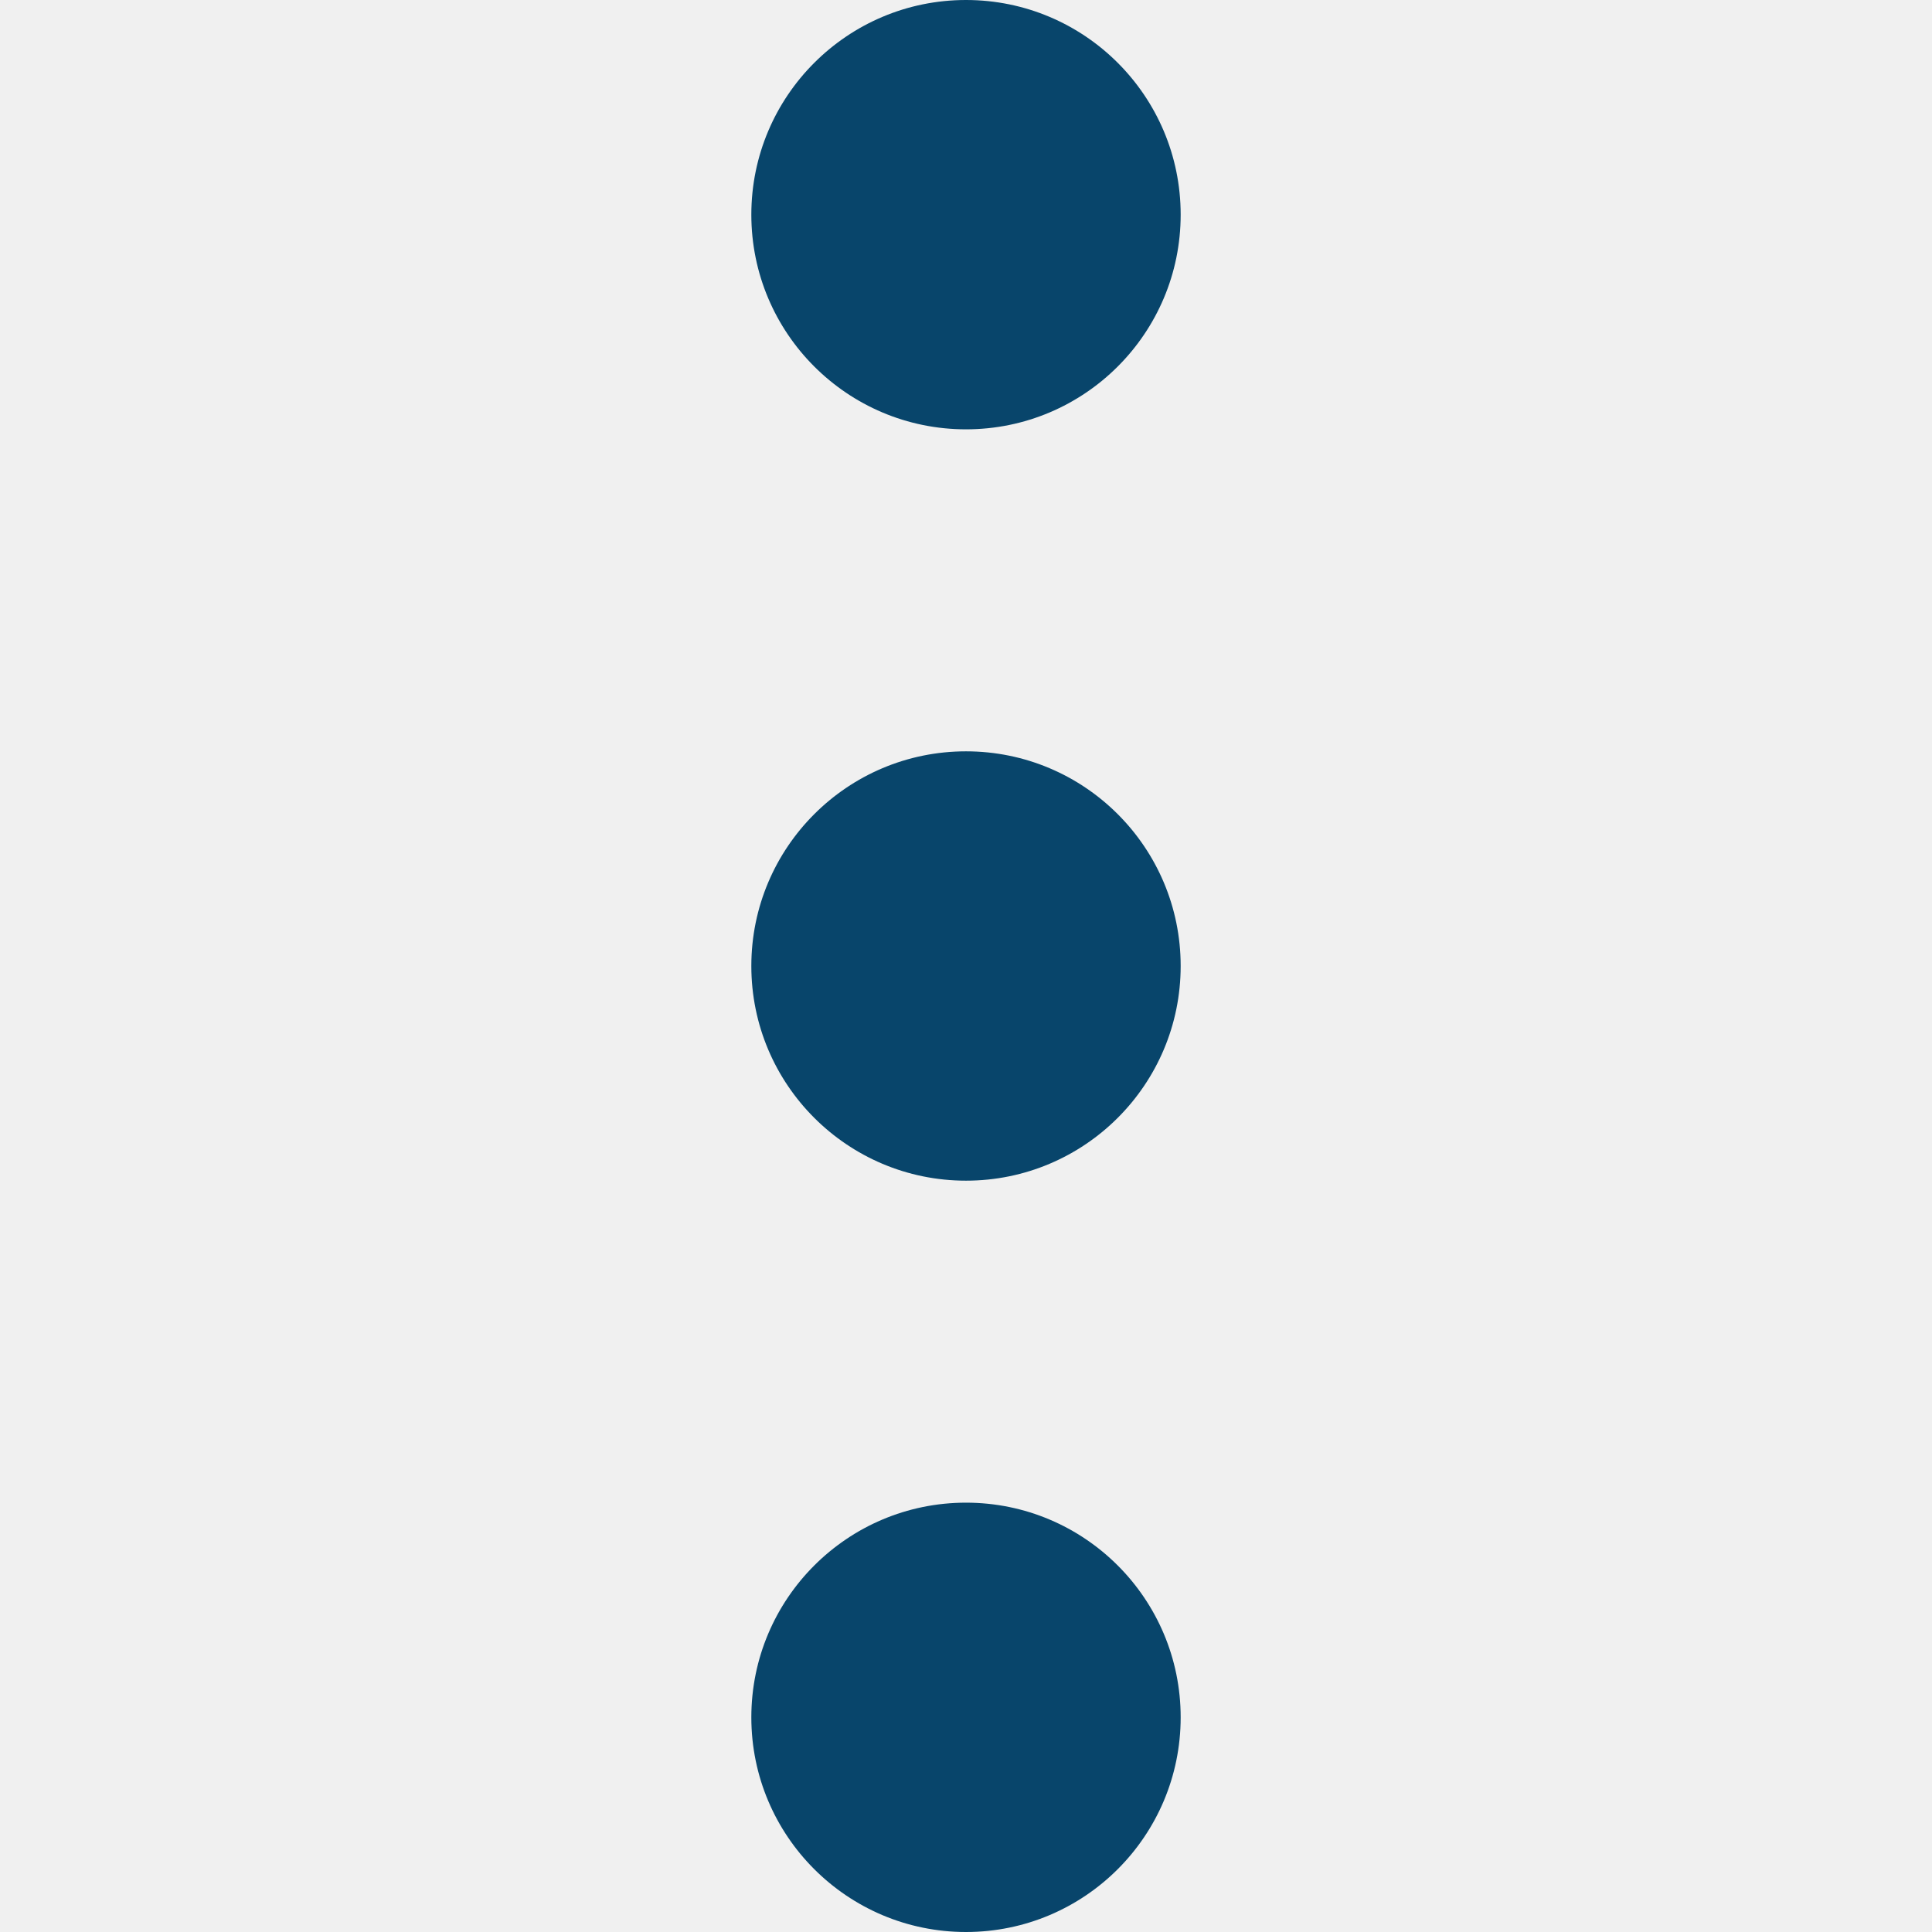
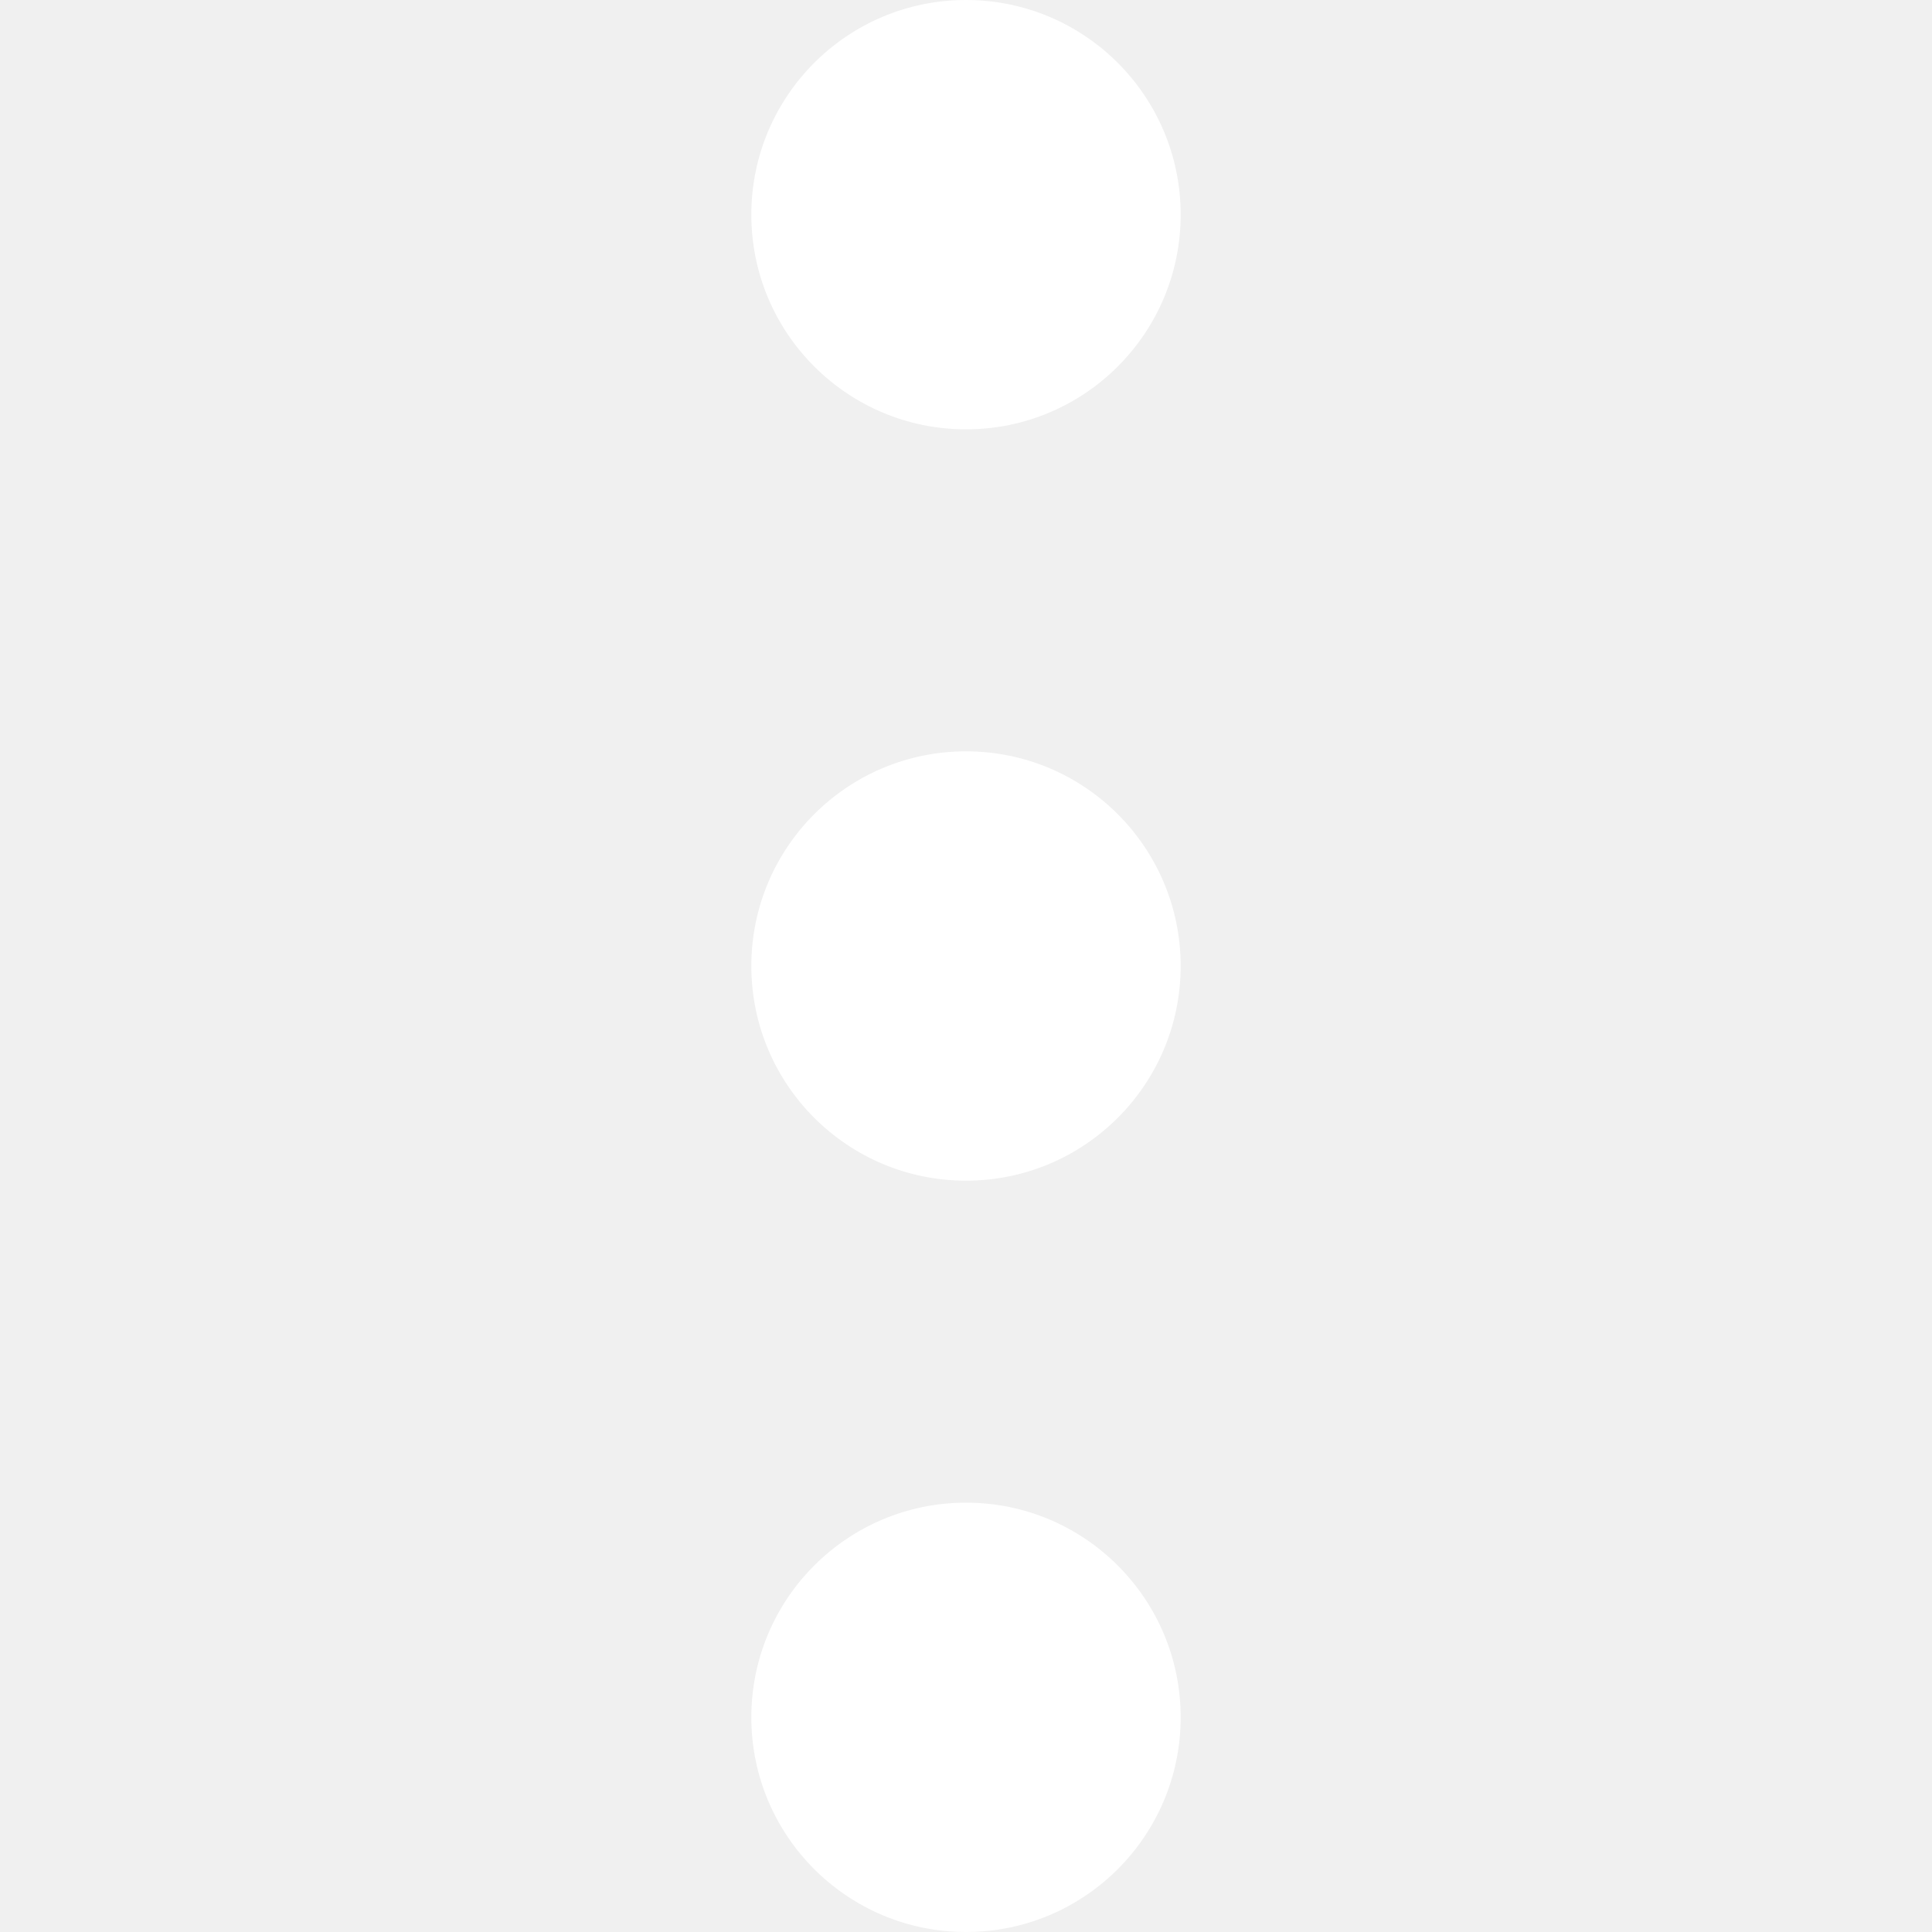
- <svg xmlns="http://www.w3.org/2000/svg" version="1.1" width="512" height="512" x="0" y="0" viewBox="0 0 384 384" style="enable-background:new 0 0 512 512" xml:space="preserve" class="">
+ <svg xmlns="http://www.w3.org/2000/svg" version="1.1" width="512" height="512" x="0" y="0" viewBox="0 0 384 384" style="enable-background:new 0 0 512 512" xml:space="preserve">
  <g>
-     <circle cx="192" cy="42.667" r="42.667" fill="#08456b" opacity="1" data-original="#000000" class="" />
-     <circle cx="192" cy="192" r="42.667" fill="#08456b" opacity="1" data-original="#000000" class="" />
-     <circle cx="192" cy="341.333" r="42.667" fill="#08456b" opacity="1" data-original="#000000" class="" />
+     <circle cx="192" cy="42.667" r="42.667" fill="#ffffff" opacity="1" data-original="#000000" />
+     <circle cx="192" cy="192" r="42.667" fill="#ffffff" opacity="1" data-original="#000000" />
+     <circle cx="192" cy="341.333" r="42.667" fill="#ffffff" opacity="1" data-original="#000000" />
  </g>
</svg>
